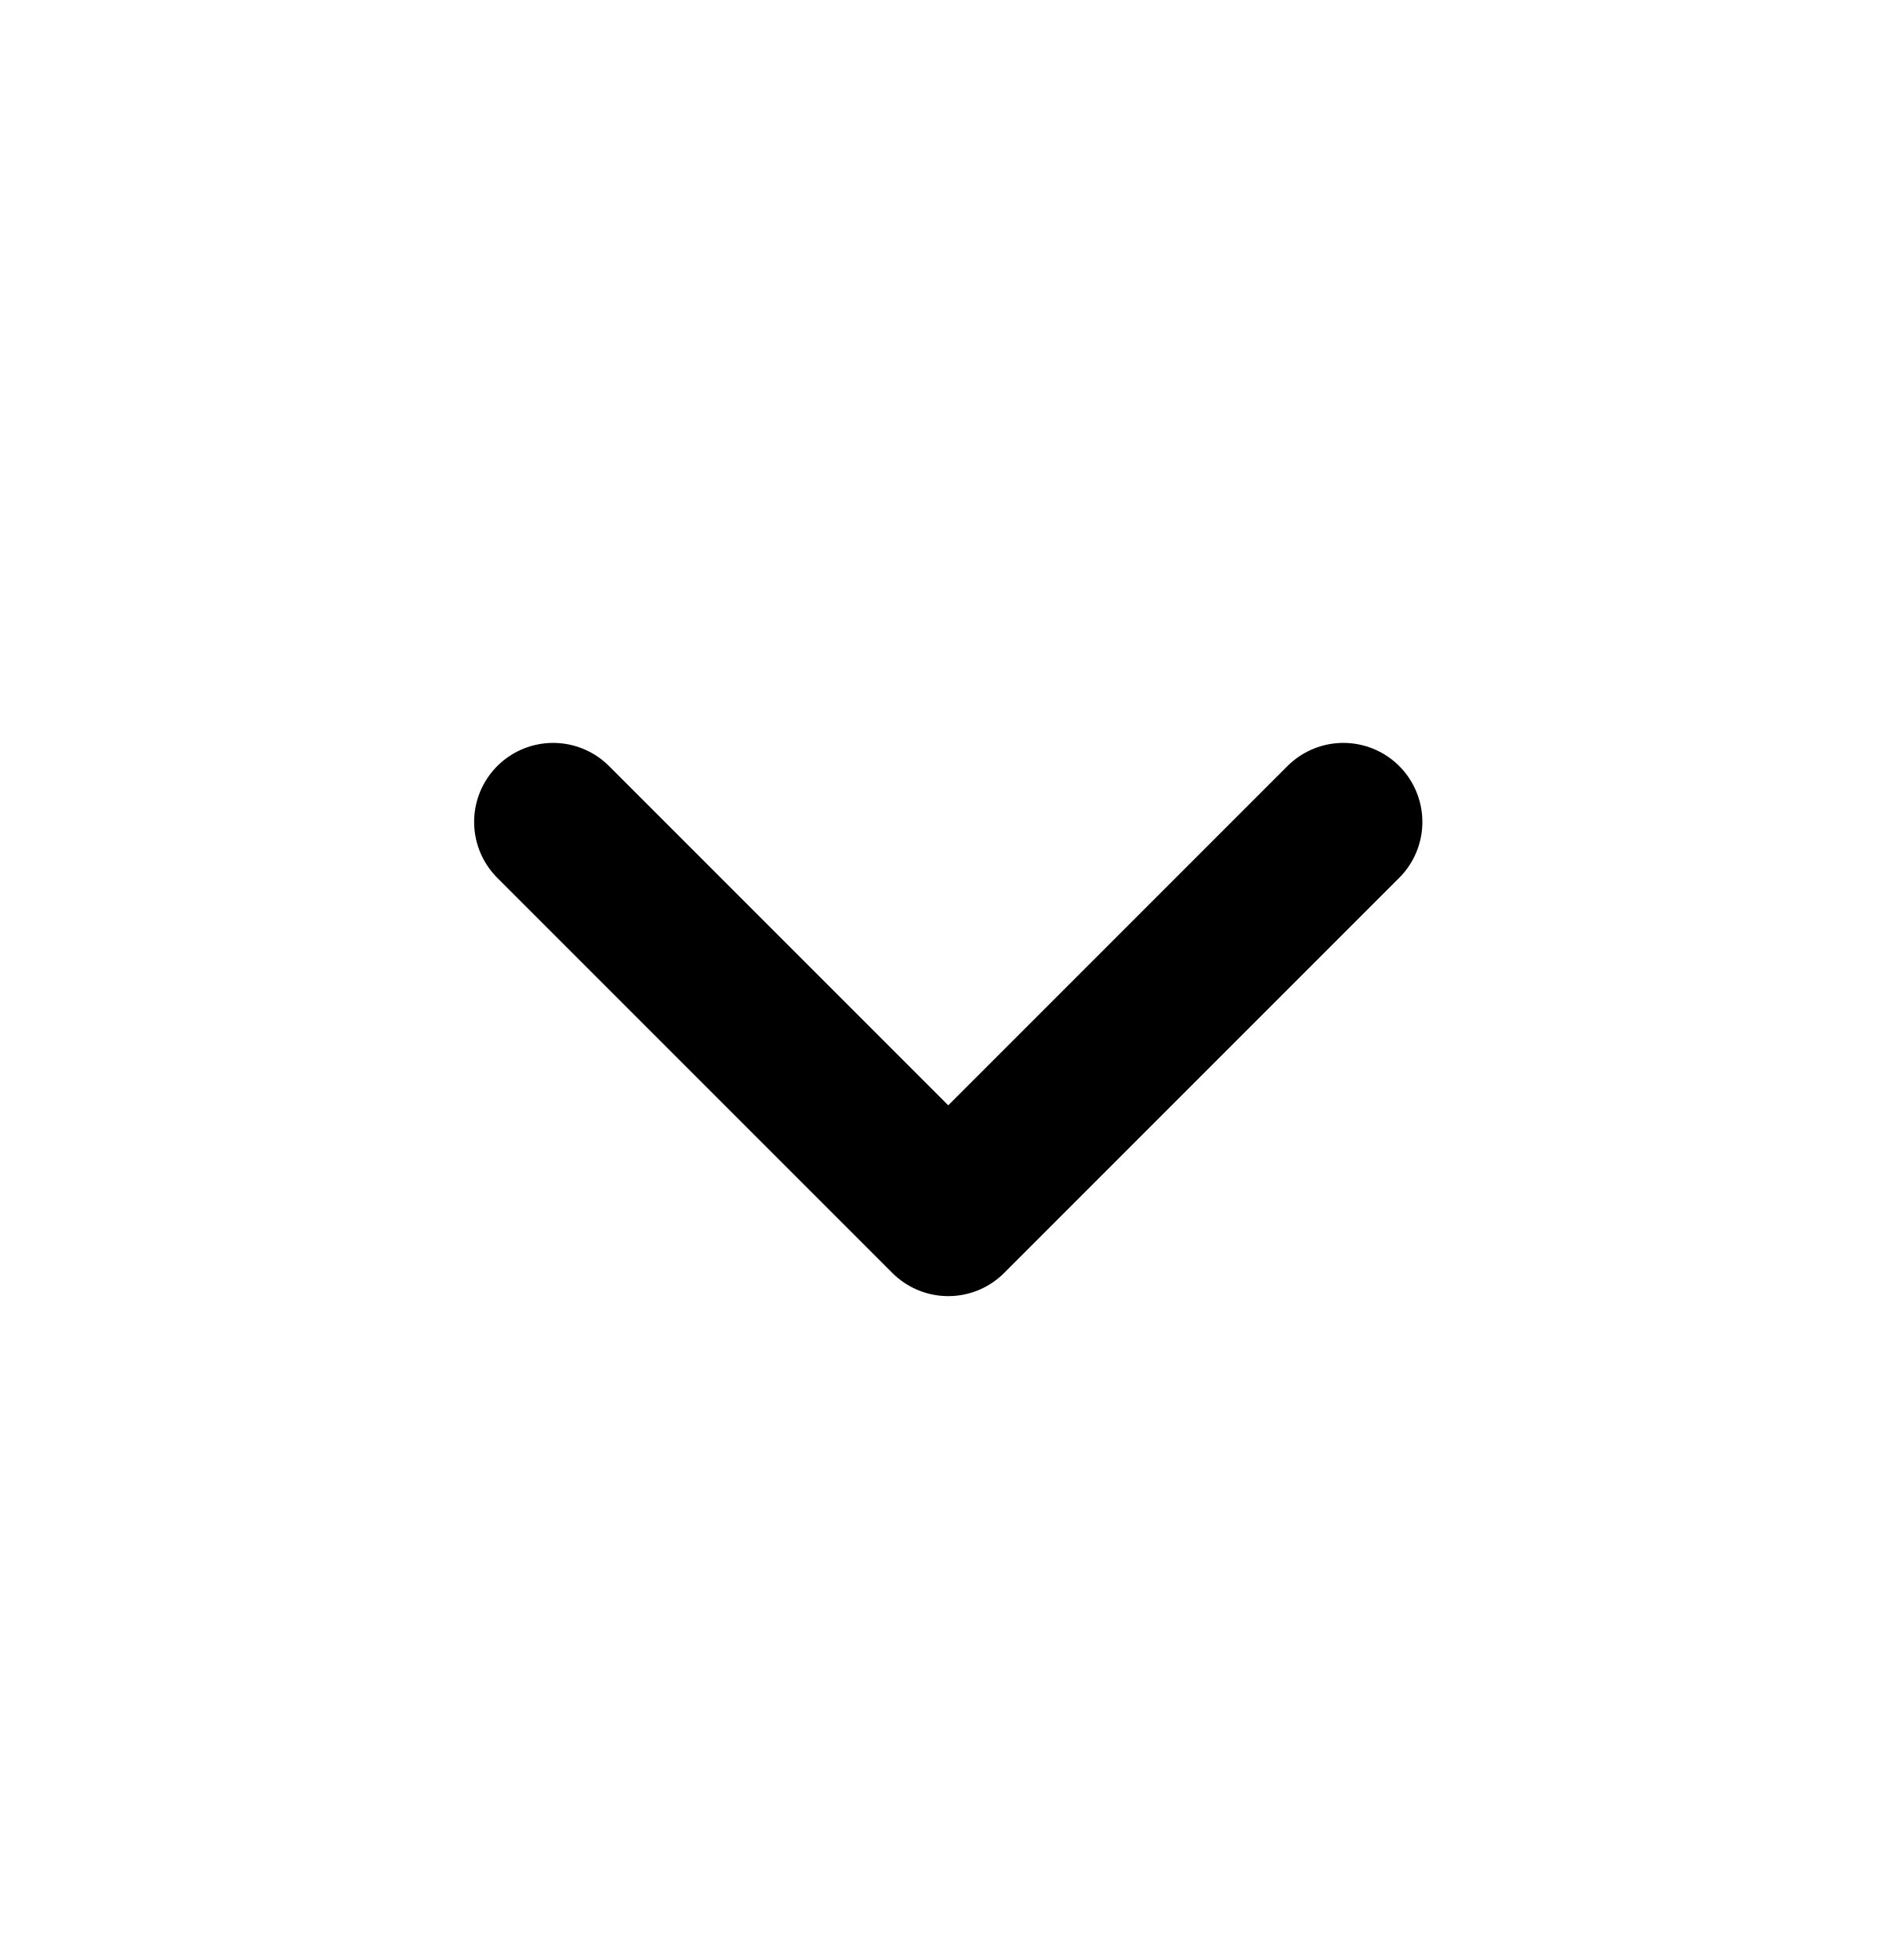
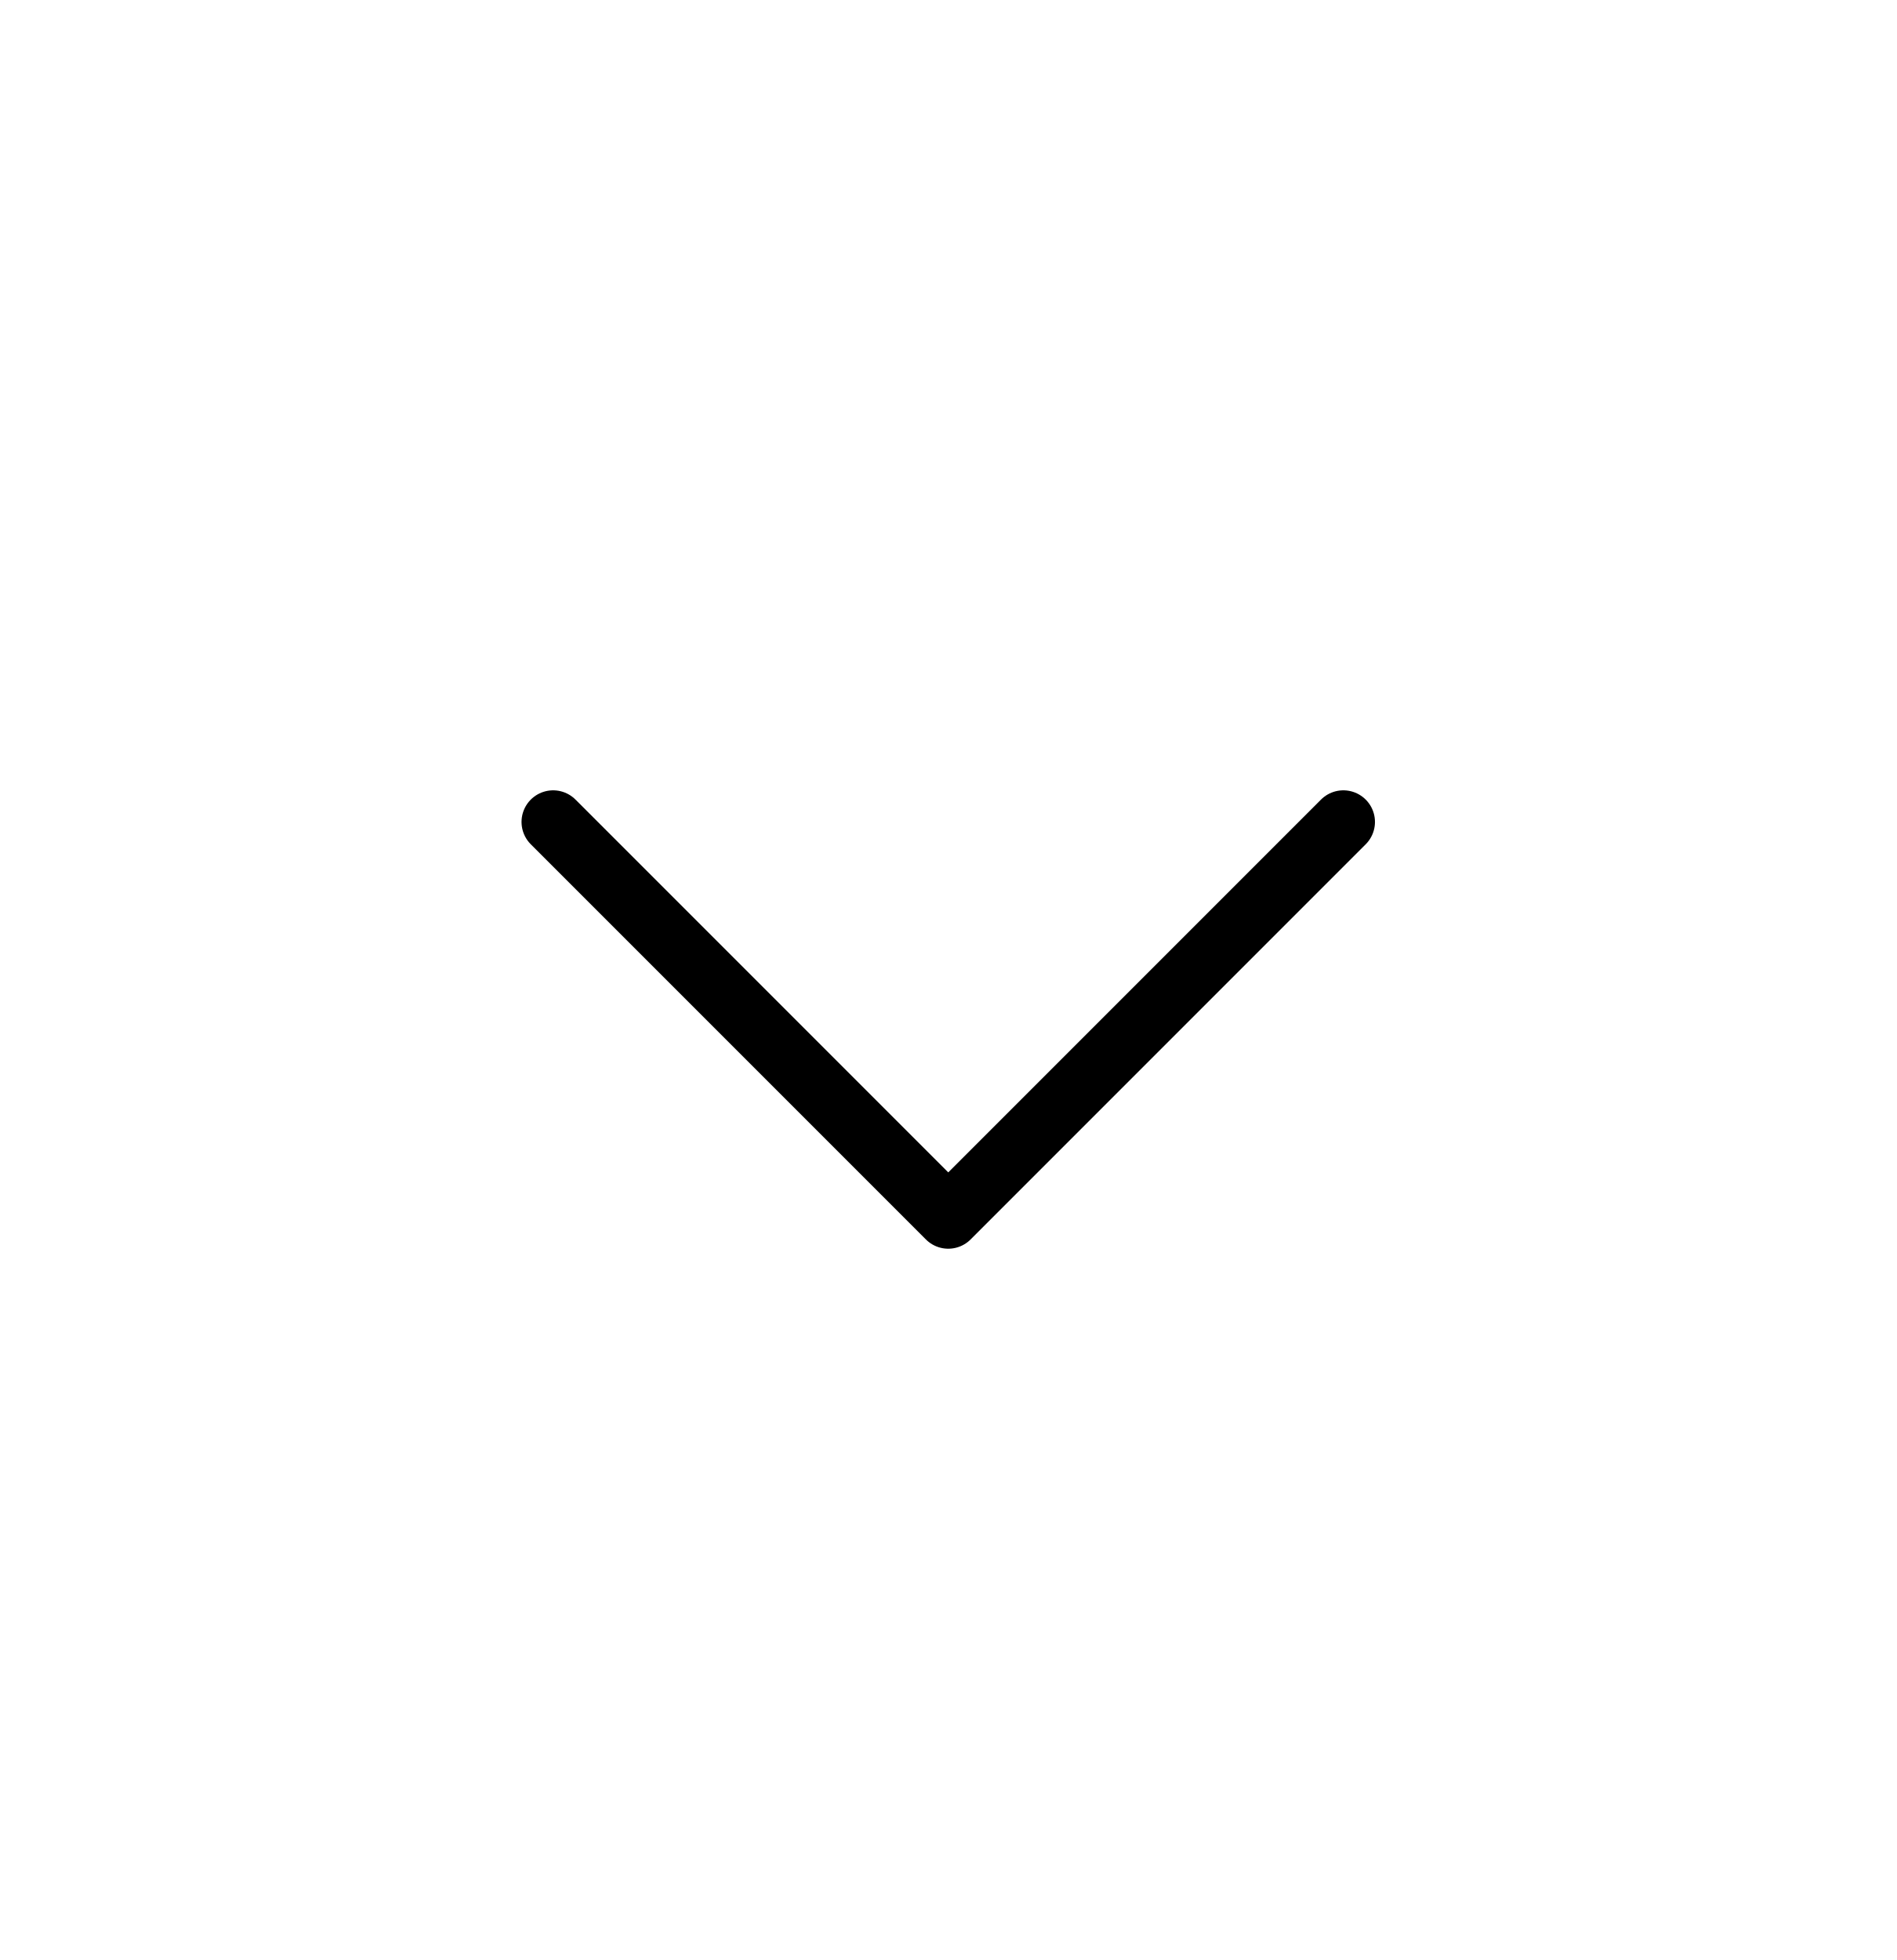
<svg xmlns="http://www.w3.org/2000/svg" width="30" height="31" viewBox="0 0 30 31" fill="none">
-   <path d="M8.75 13L15 19.25L21.25 13" stroke="black" stroke-width="2.5" stroke-linecap="round" stroke-linejoin="round" />
+   <path d="M8.75 13L15 19.25L21.25 13" stroke="black" strokeWidth="2.5" stroke-linecap="round" stroke-linejoin="round" />
</svg>
